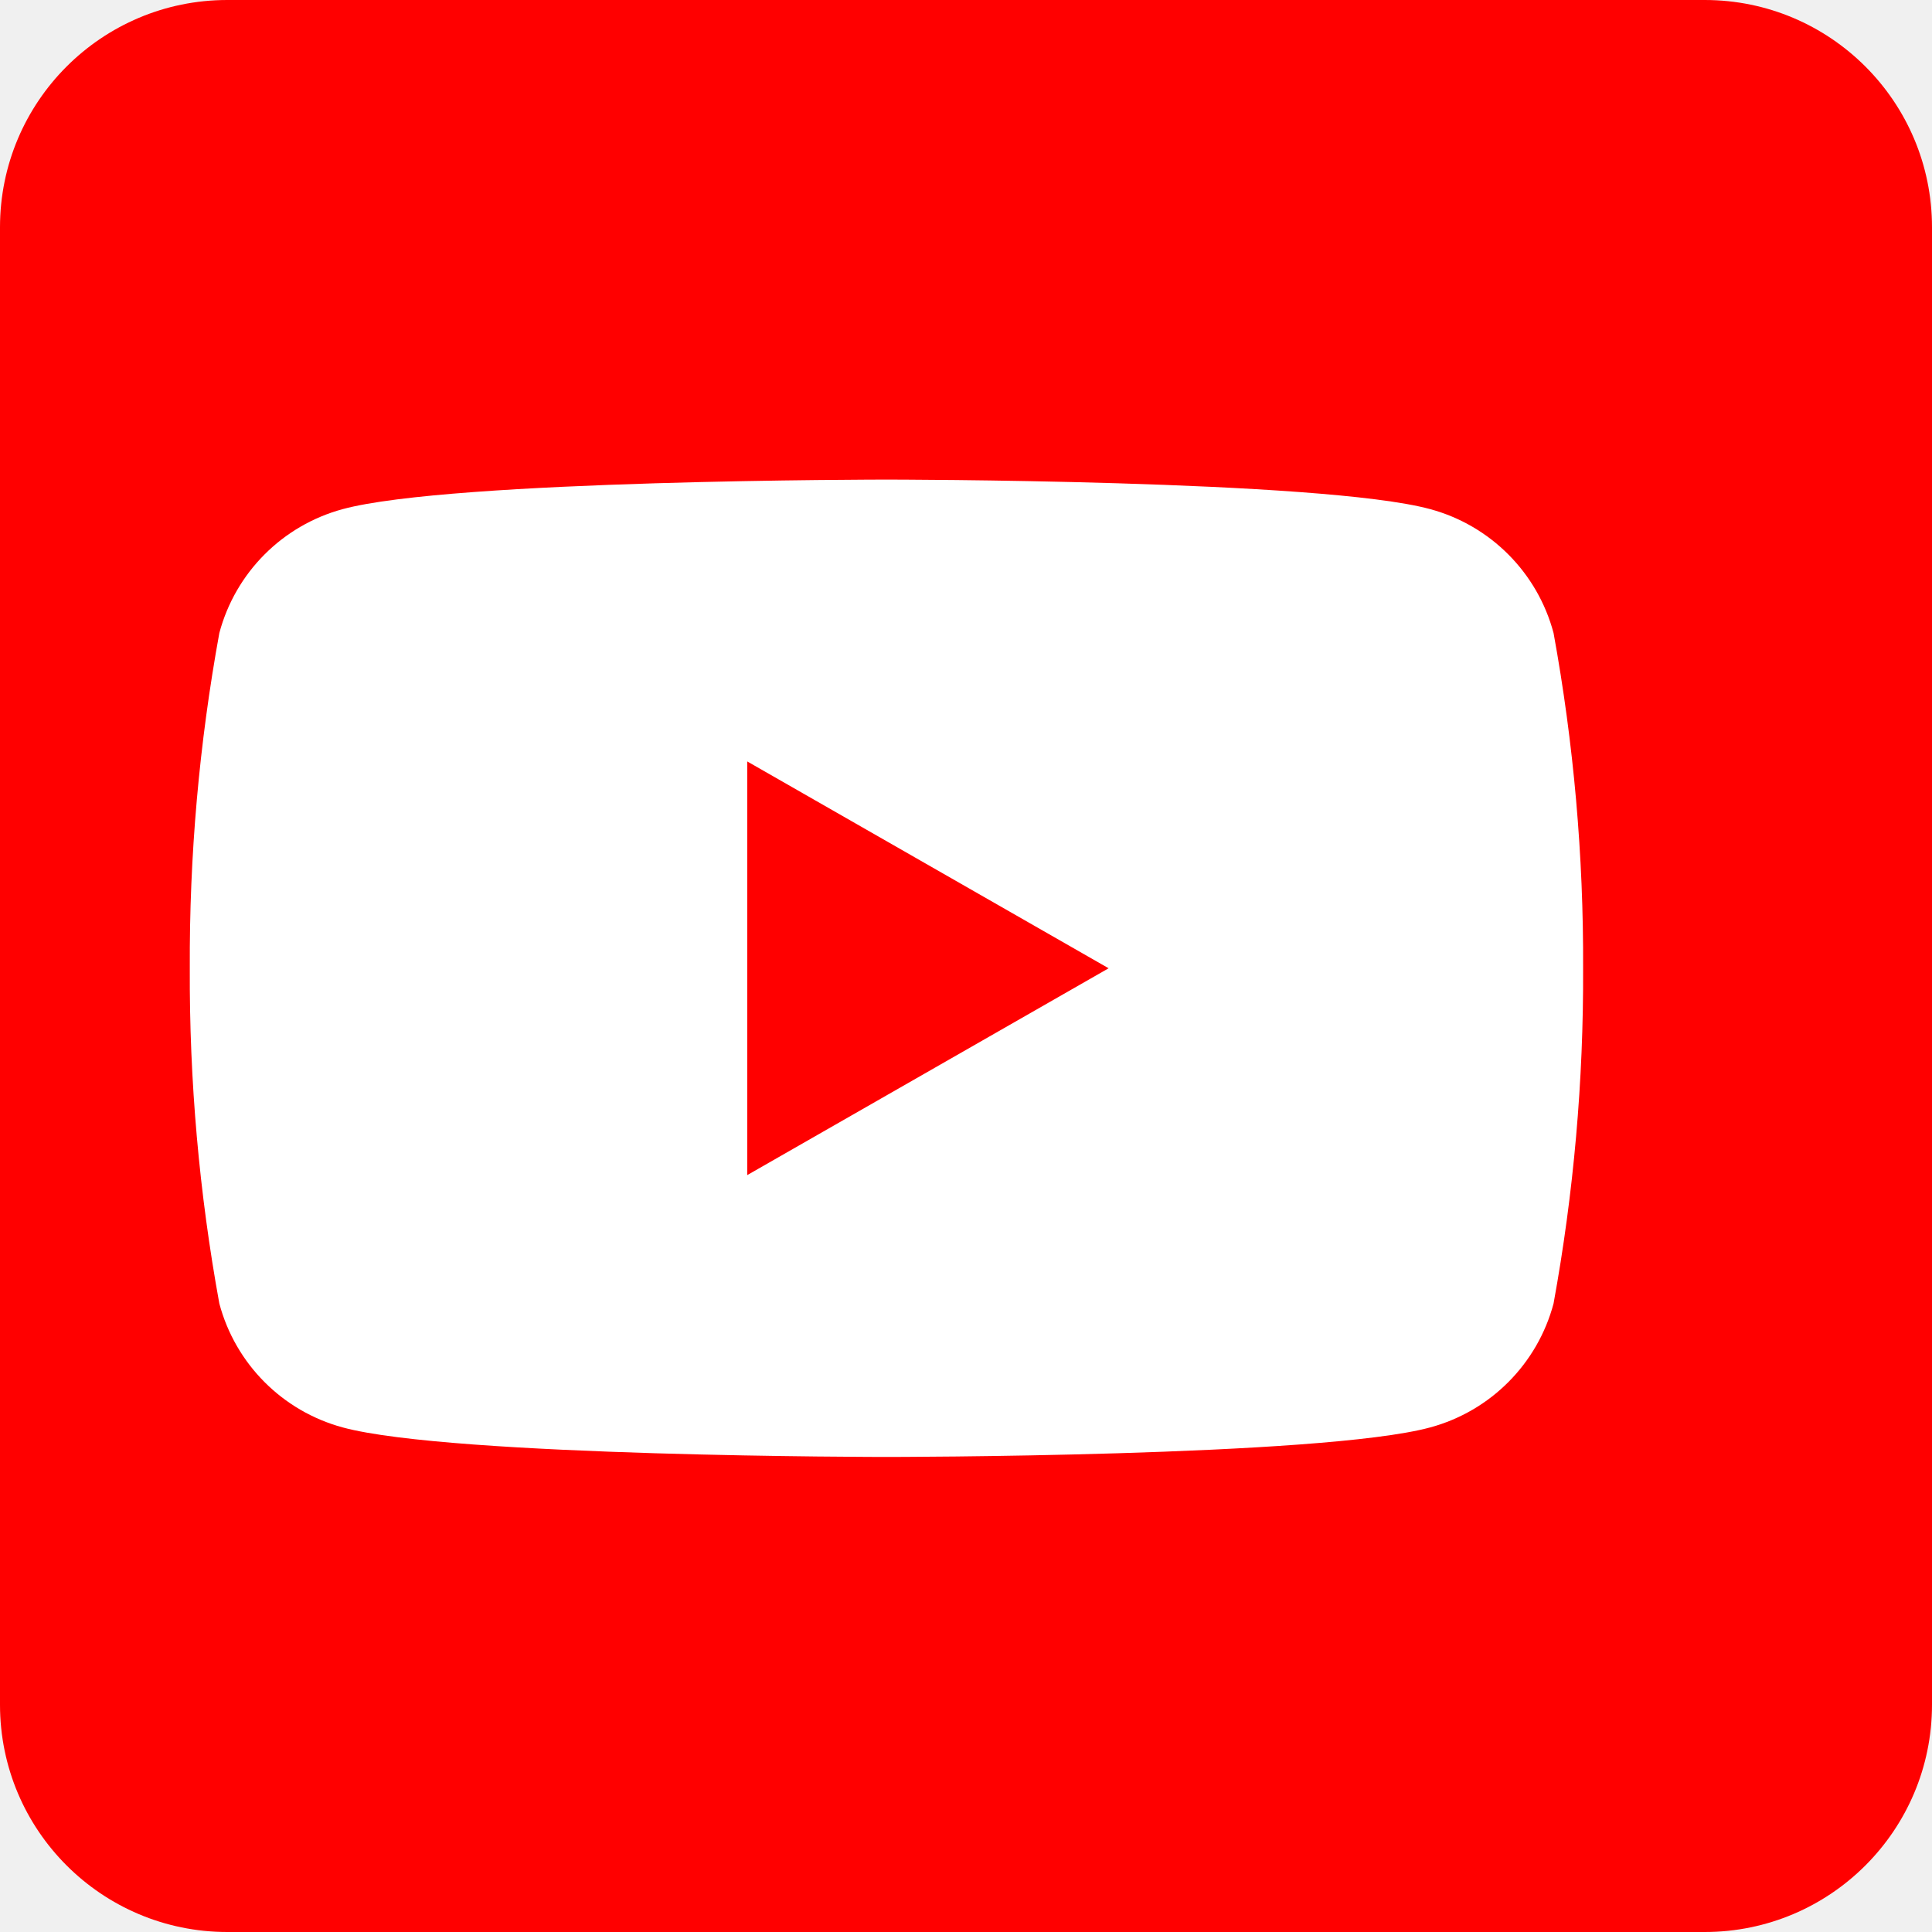
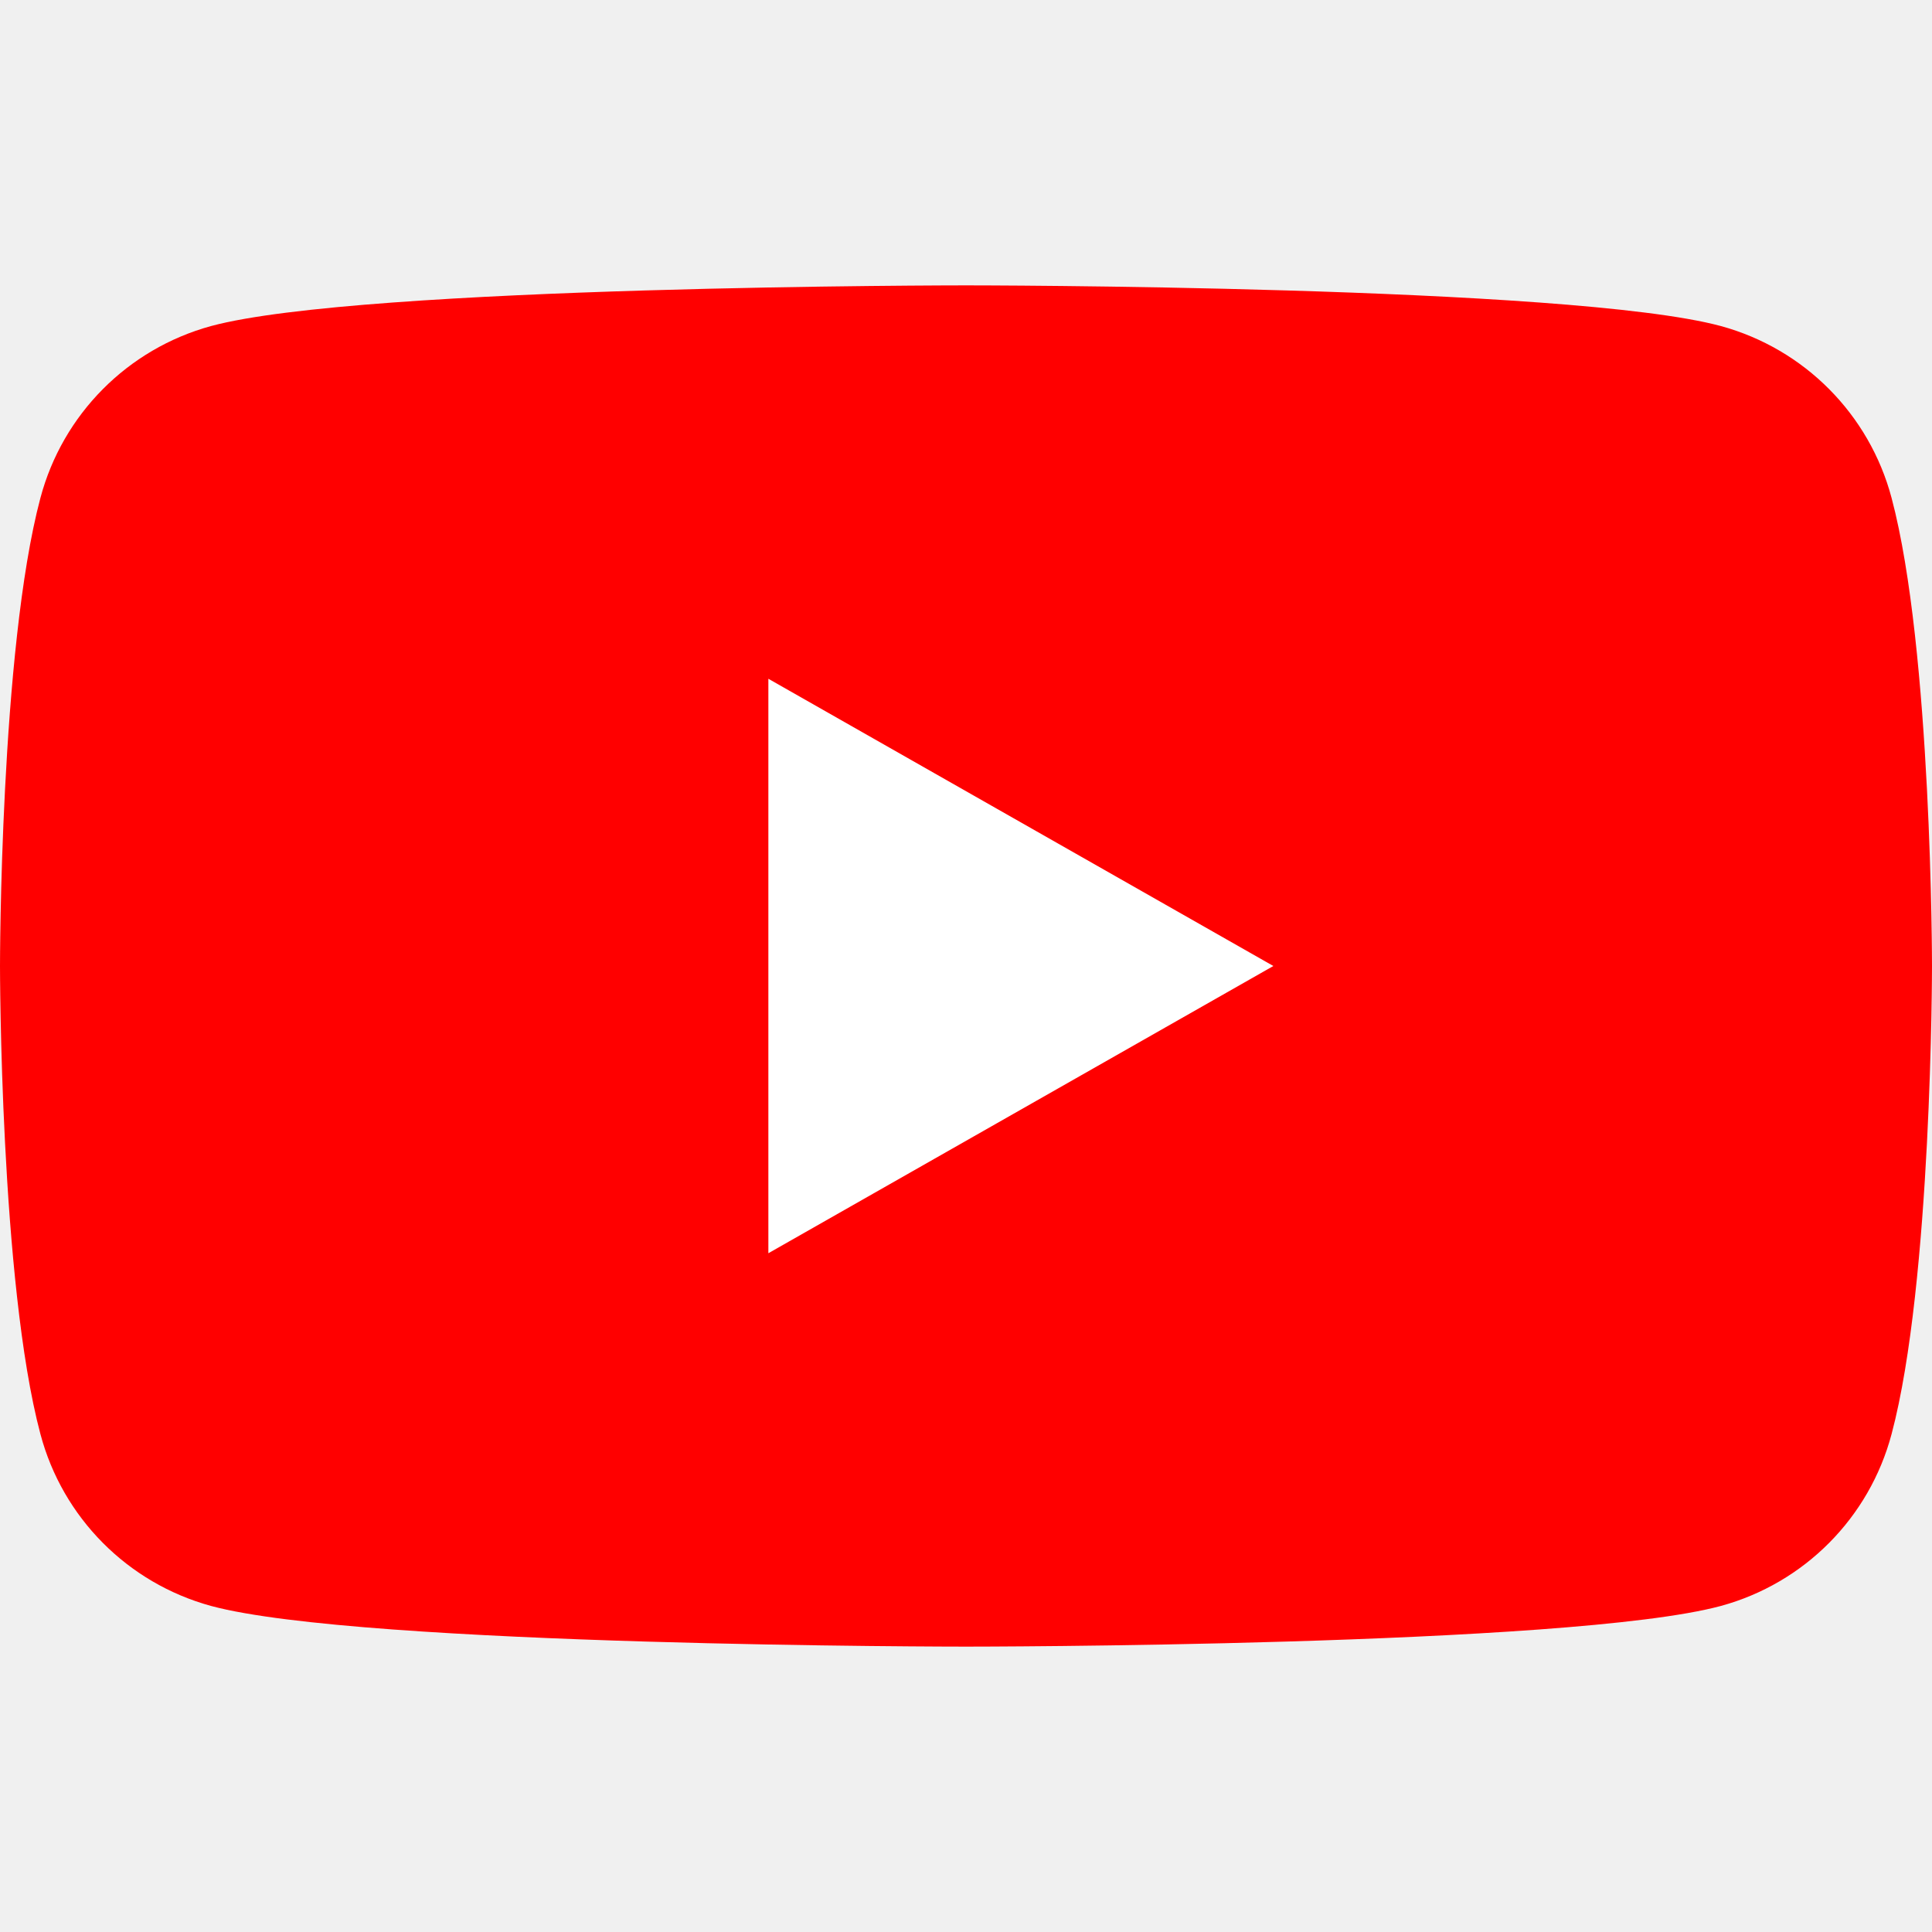
- <svg xmlns="http://www.w3.org/2000/svg" viewBox="0 0 34 34" role="img" aria-labelledby="title">
-   <rect width="34" height="34" rx="4" fill="#FF0000" />
-   <path fill="#fff" d="M27.34 11.14a3.08 3.08 0 0 0-2.17-2.18C23.26 8.44 15.6 8.44 15.6 8.44s-7.66 0-9.57.52a3.08 3.08 0 0 0-2.17 2.18 32.08 32.08 0 0 0-.52 5.9 32.08 32.08 0 0 0 .52 5.9 3.08 3.08 0 0 0 2.17 2.18c1.91.52 9.57.52 9.57.52s7.66 0 9.57-.52a3.08 3.08 0 0 0 2.17-2.18 32.08 32.08 0 0 0 .52-5.9 32.08 32.08 0 0 0-.52-5.9ZM13.15 20.68v-7.28l6.36 3.64-6.36 3.64Z" />
+ <svg xmlns="http://www.w3.org/2000/svg" viewBox="0 0 24 24" role="img" aria-labelledby="title">
+   <path fill="#FF0000" d="M23.498 6.186a3.016 3.016 0 0 0-2.122-2.136C19.505 3.545 12 3.545 12 3.545s-7.505 0-9.377.505A3.017 3.017 0 0 0 .502 6.186C0 8.07 0 12 0 12s0 3.93.502 5.814a3.016 3.016 0 0 0 2.121 2.136c1.872.505 9.377.505 9.377.505s7.505 0 9.376-.505a3.015 3.015 0 0 0 2.122-2.136C24 15.93 24 12 24 12s0-3.93-.502-5.814Z" />
+   <path fill="#fff" d="m9.545 15.568 6.273-3.568-6.273-3.568Z" />
</svg>
